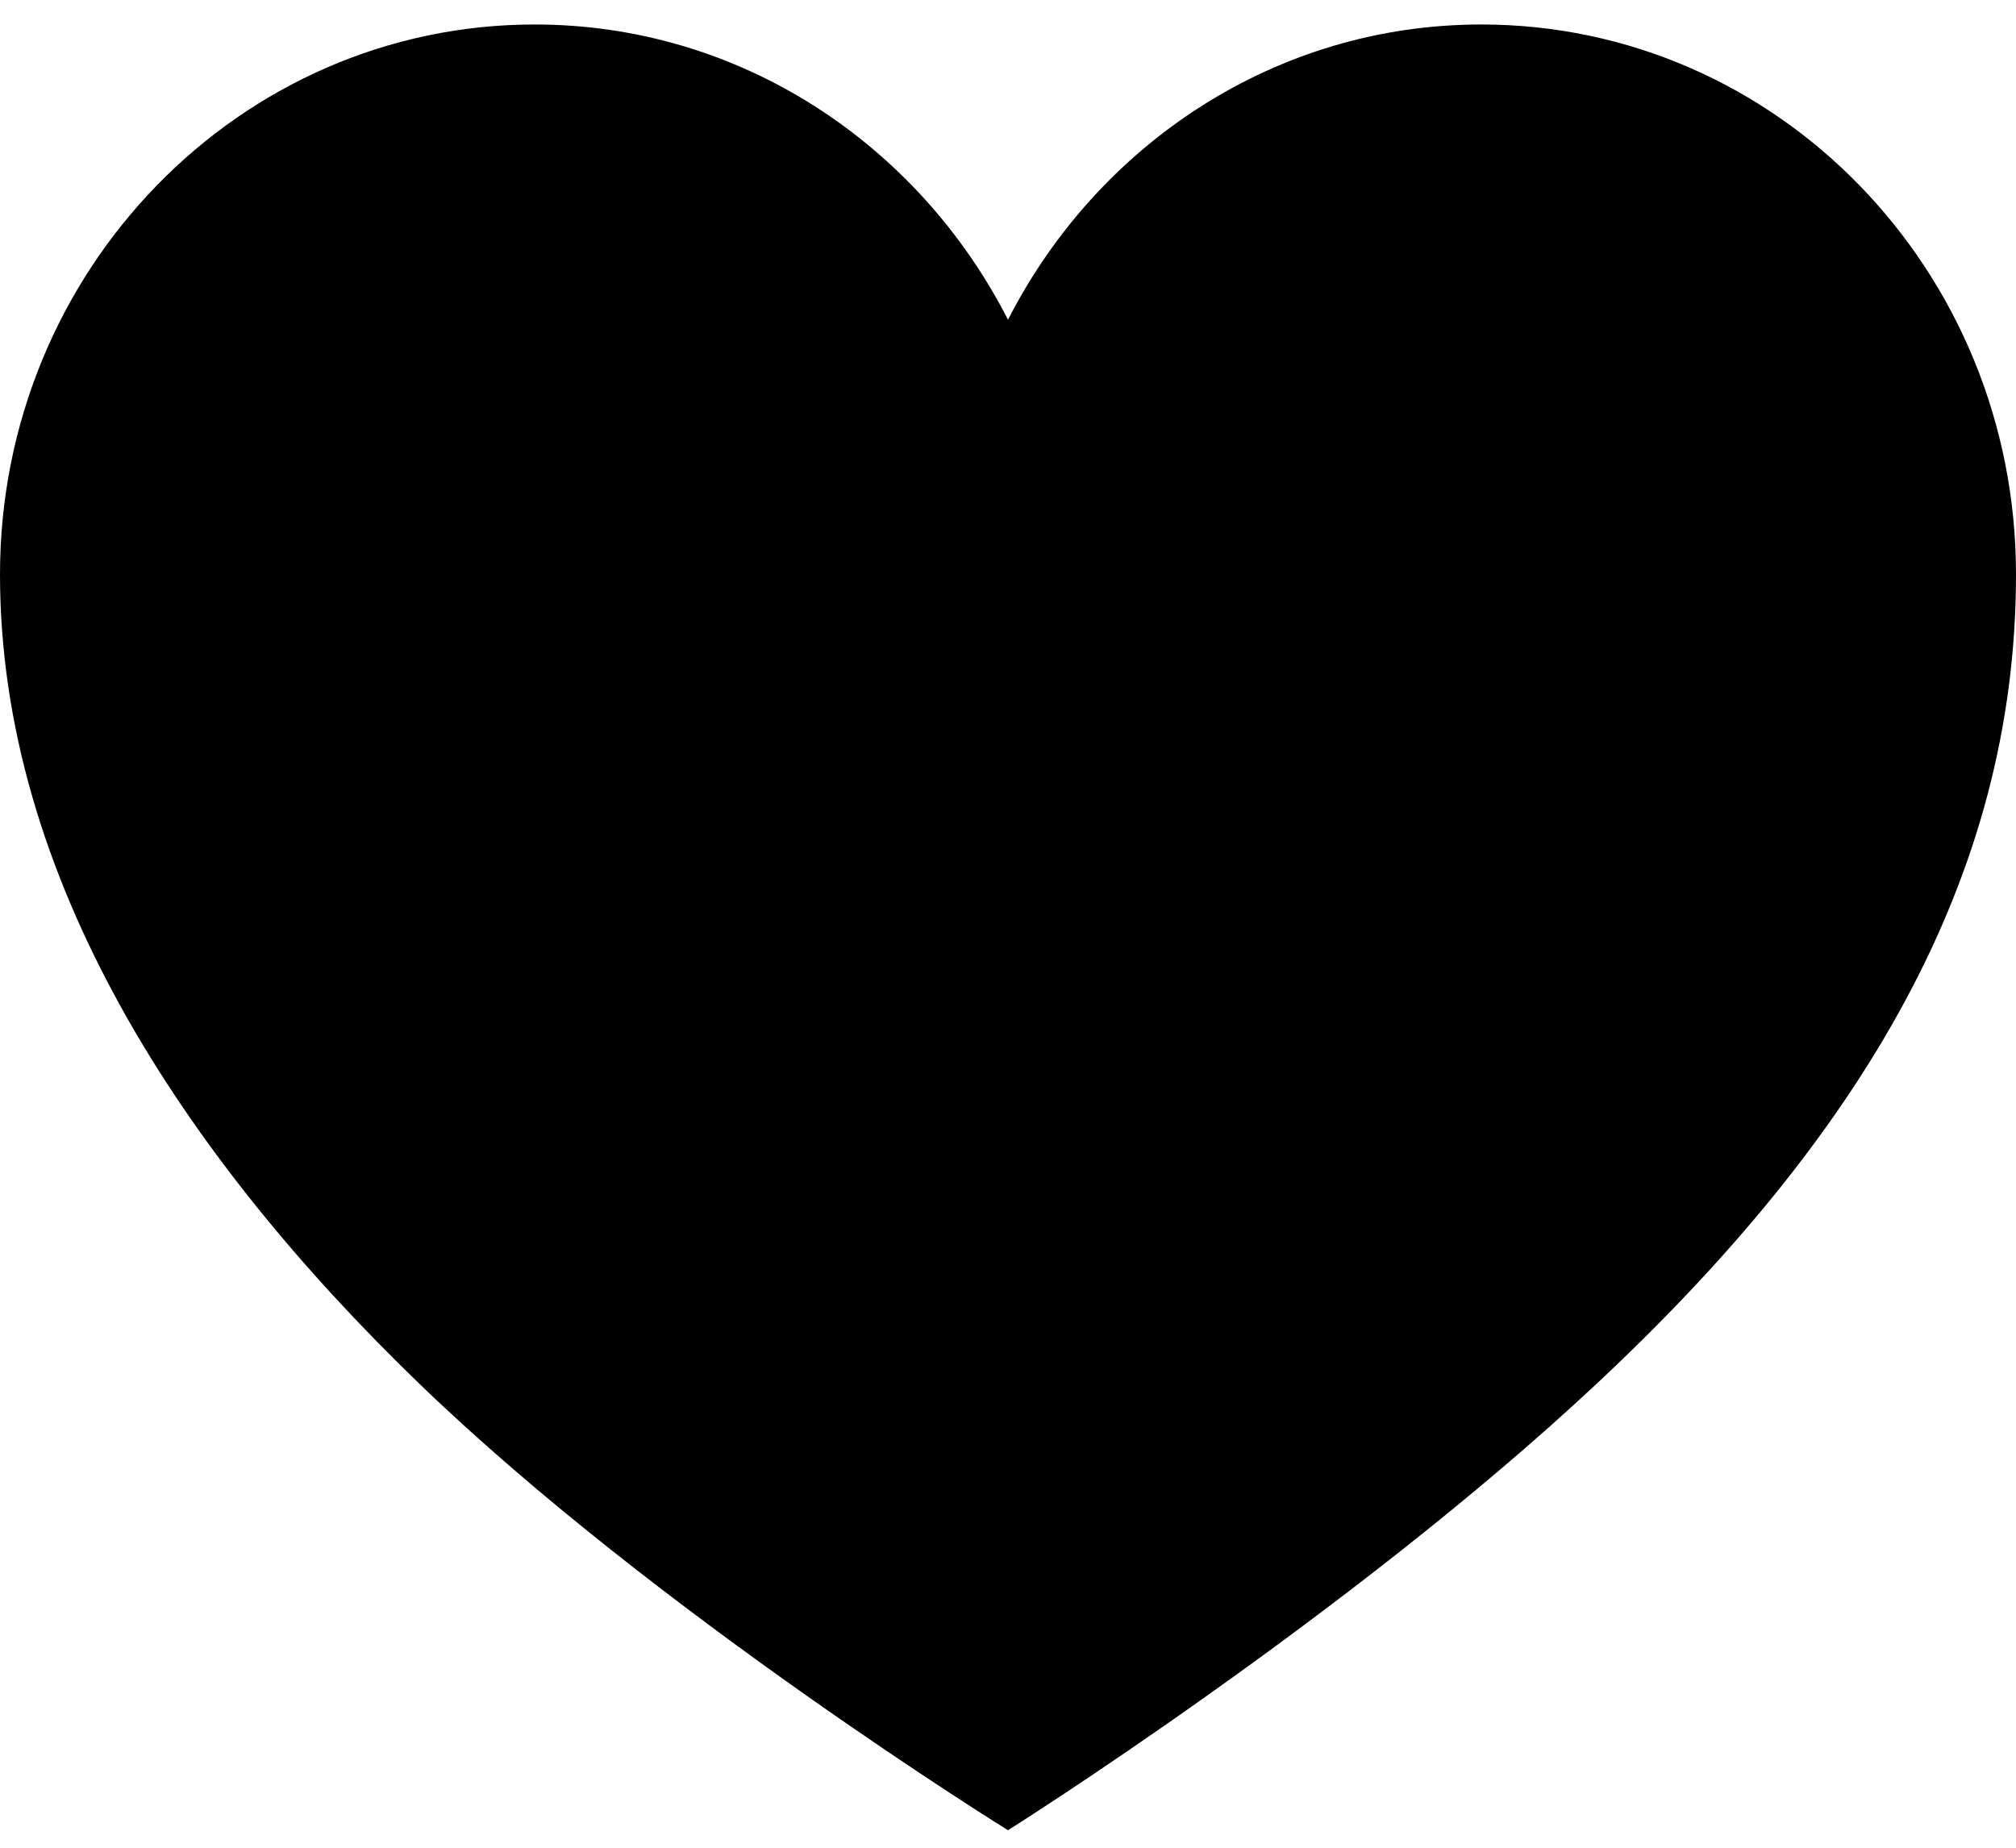
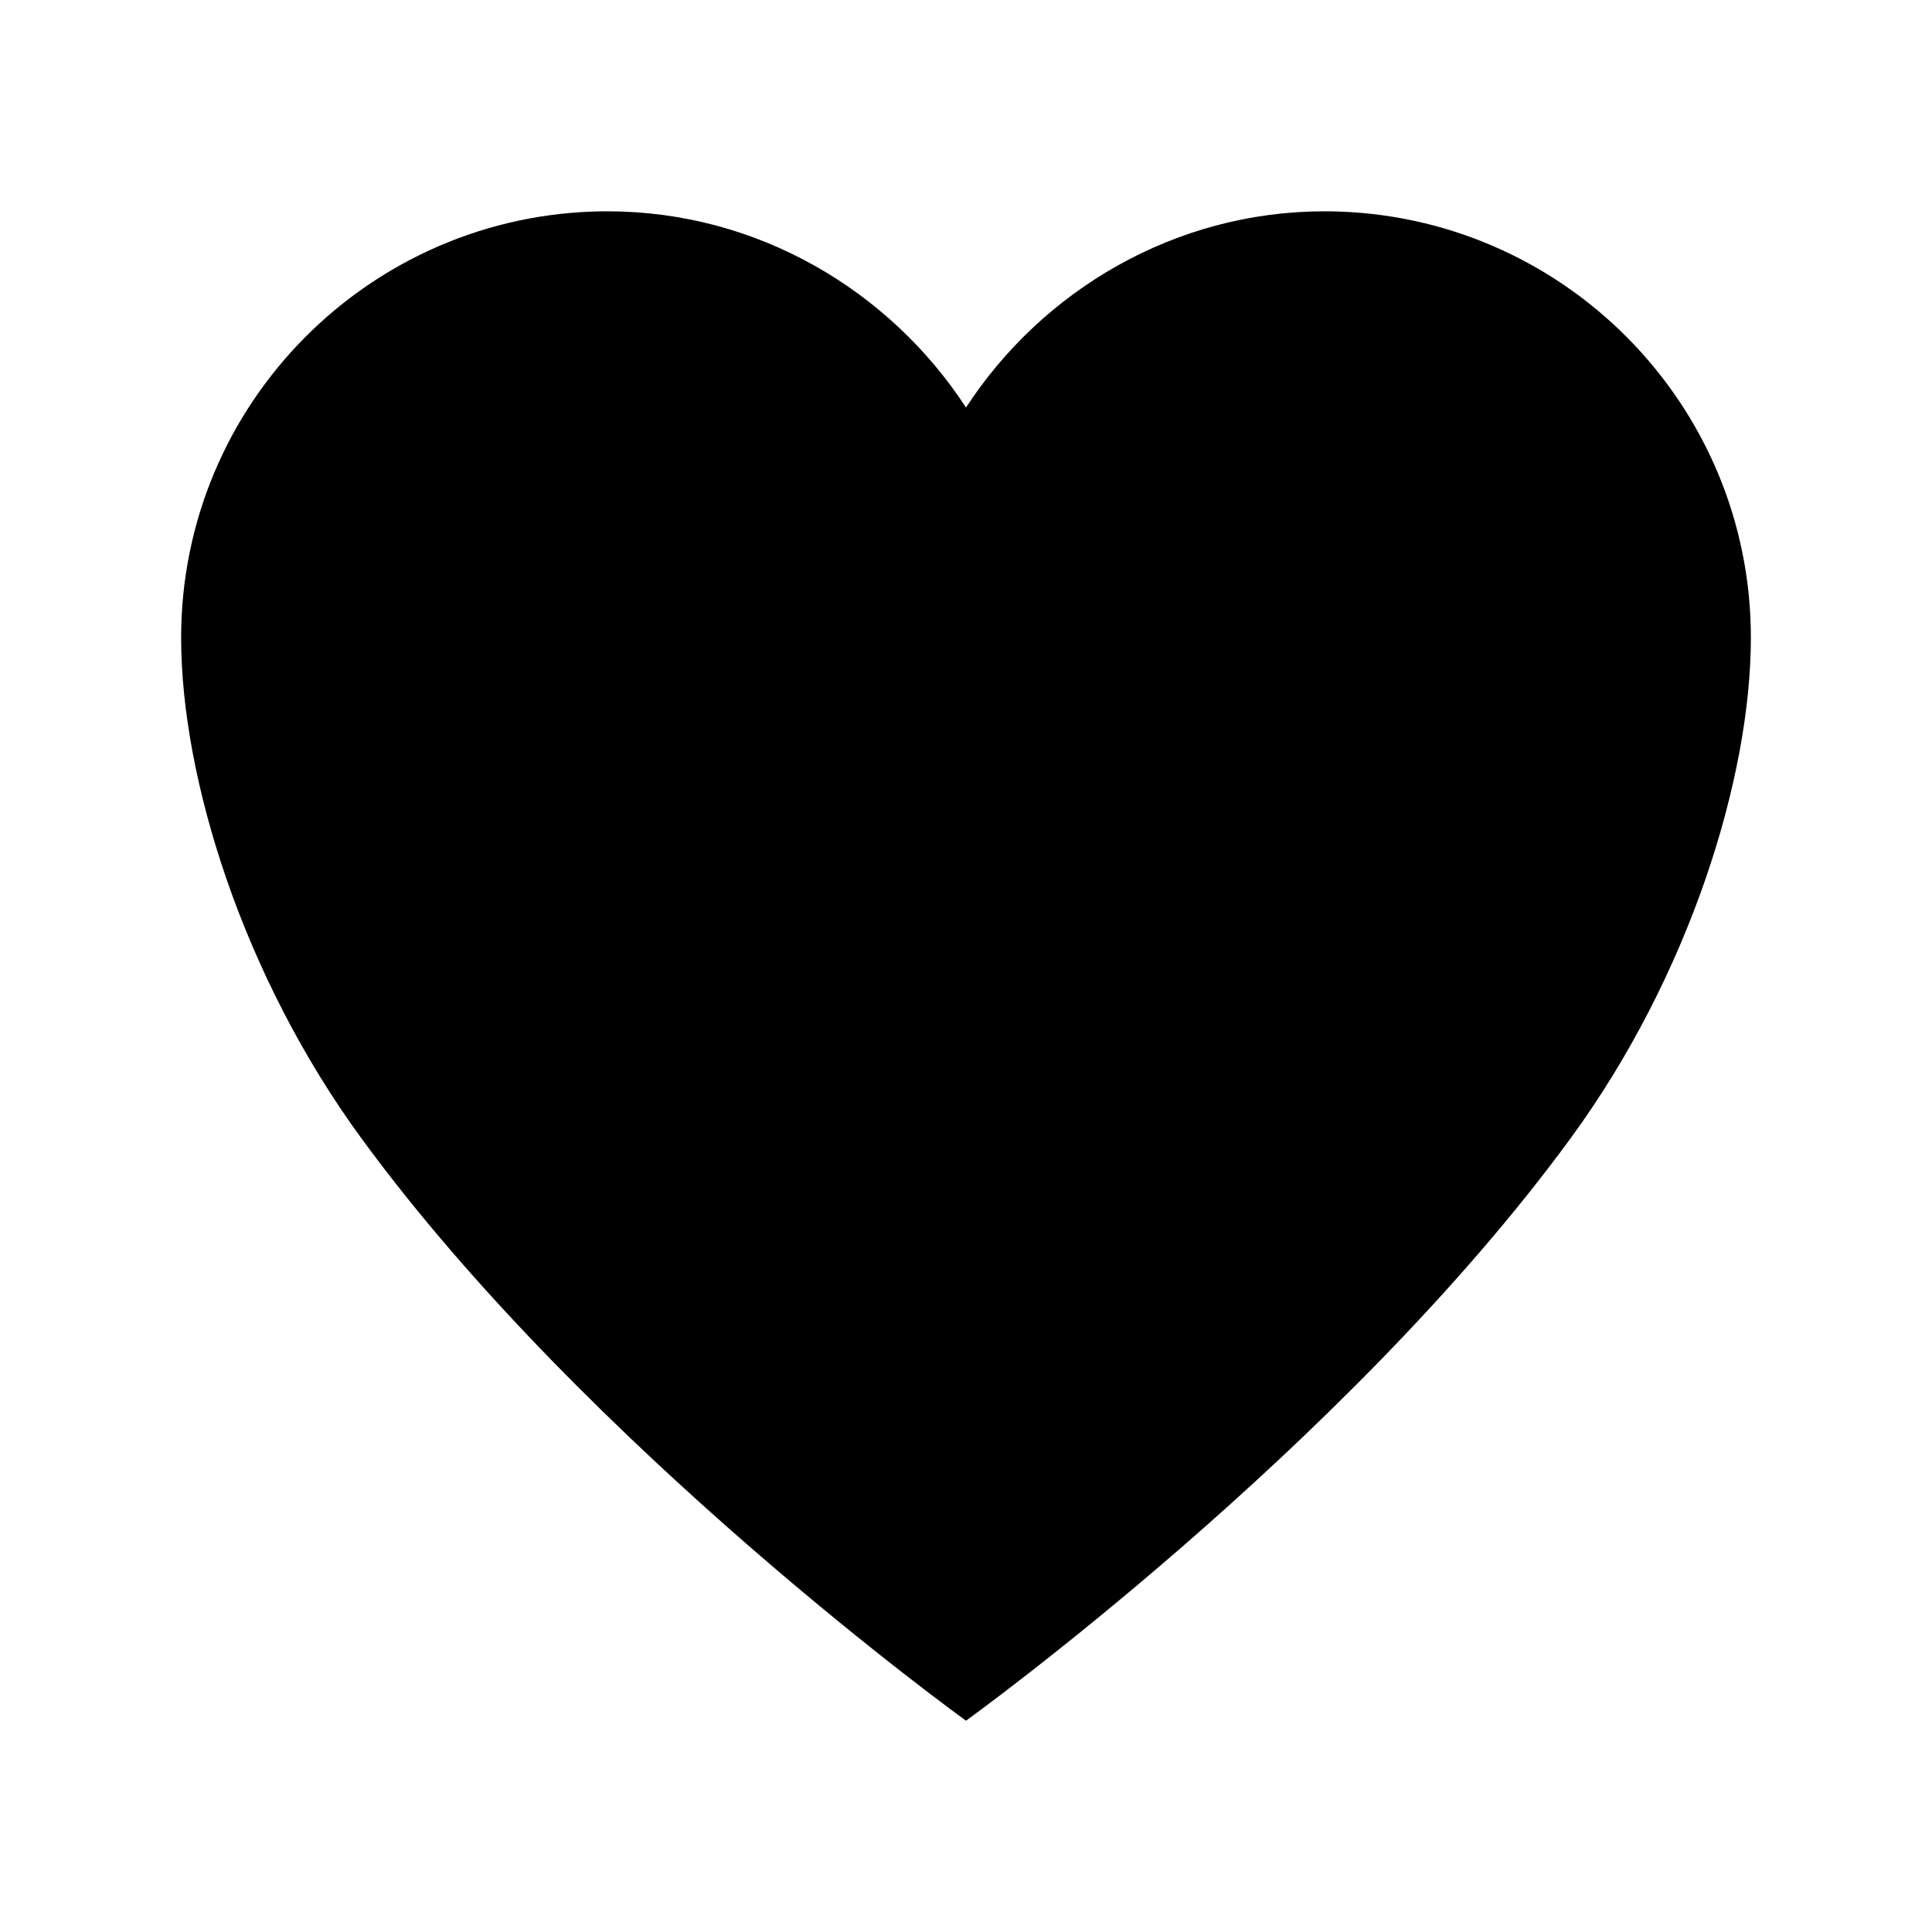
- <svg xmlns="http://www.w3.org/2000/svg" width="48" height="44" viewBox="0 0 48 44" fill="none">
-   <path d="M35.27 0.583C30.365 0.583 26.129 3.443 24 7.614C21.871 3.443 17.635 0.583 12.73 0.583C5.698 0.583 0 6.453 0 13.677C0 20.901 4.361 27.523 9.996 32.962C15.631 38.402 24 43.583 24 43.583C24 43.583 32.098 38.488 38.004 32.962C44.304 27.071 48 20.922 48 13.677C48 6.431 42.302 0.583 35.27 0.583Z" fill="black" />
+ <svg xmlns="http://www.w3.org/2000/svg" stroke="currentColor" fill="currentColor" stroke-width="0" viewBox="0 0 512 512" height="200px" width="200px">
+   <path d="M352 56h-1c-39.7 0-74.8 21-95 52-20.2-31-55.3-52-95-52h-1c-61.9.6-112 50.9-112 113 0 37 16.2 89.5 47.8 132.7C156 384 256 456 256 456s100-72 160.2-154.3C447.8 258.5 464 206 464 169c0-62.1-50.1-112.4-112-113z" />
</svg>
